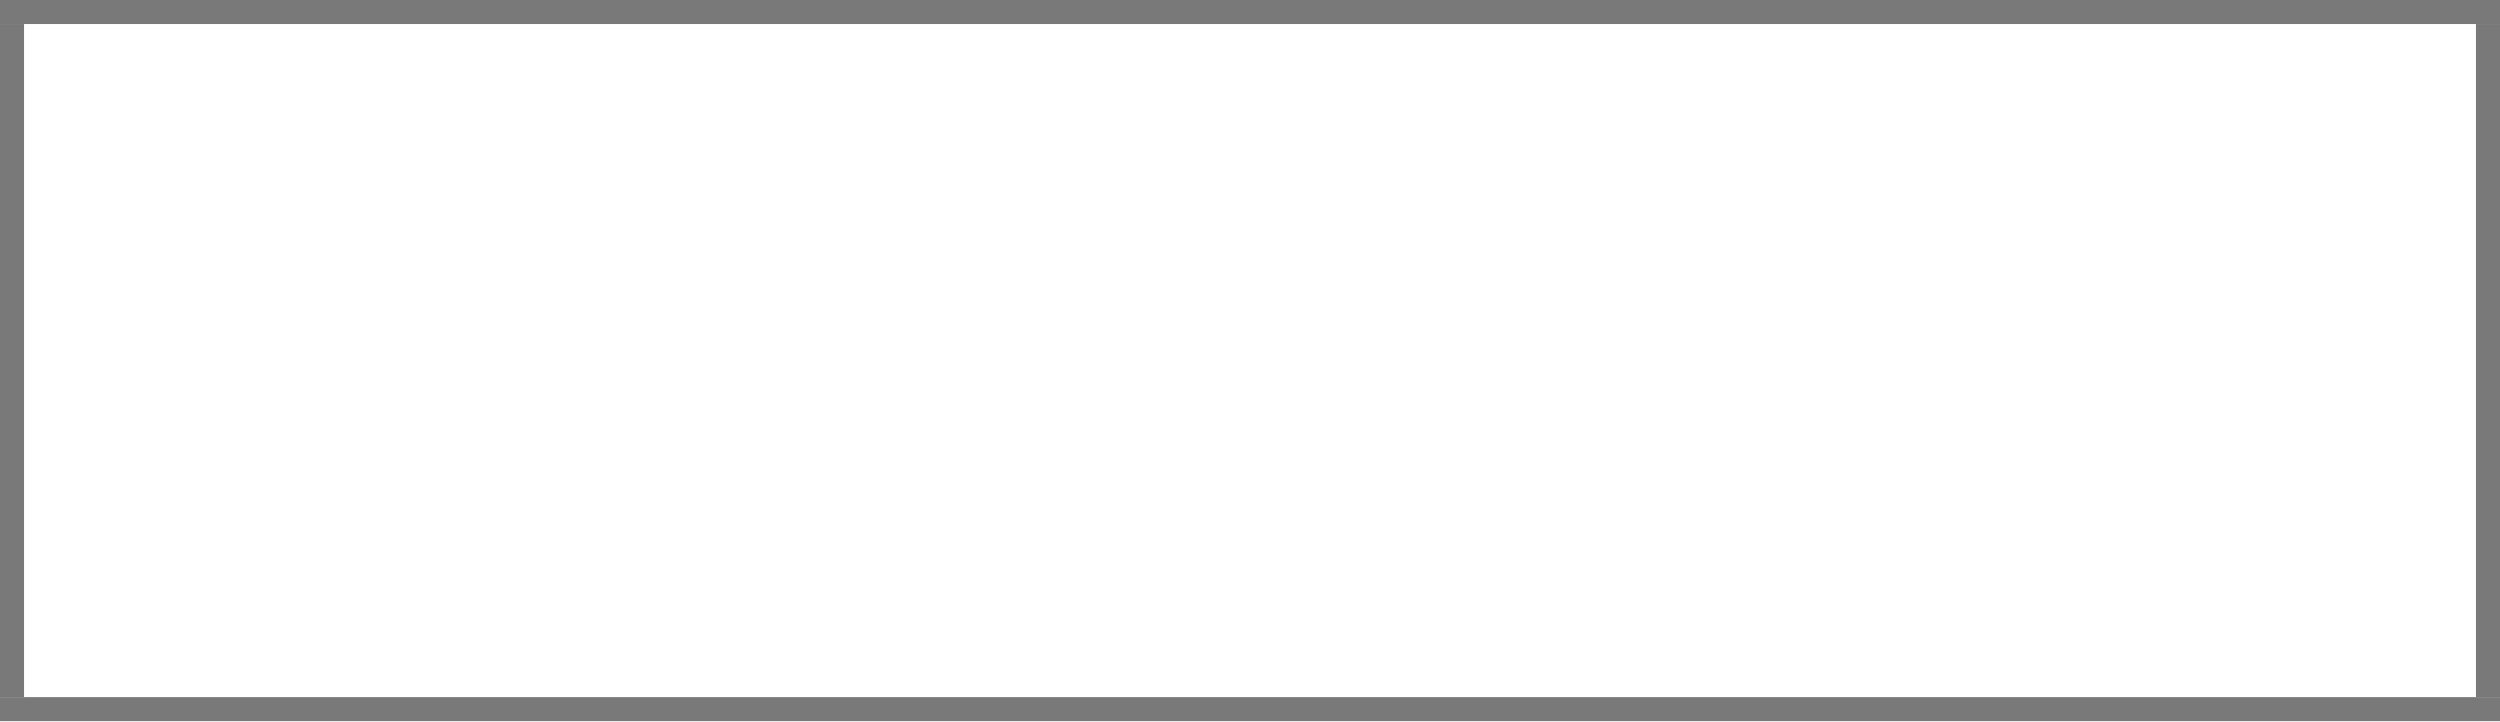
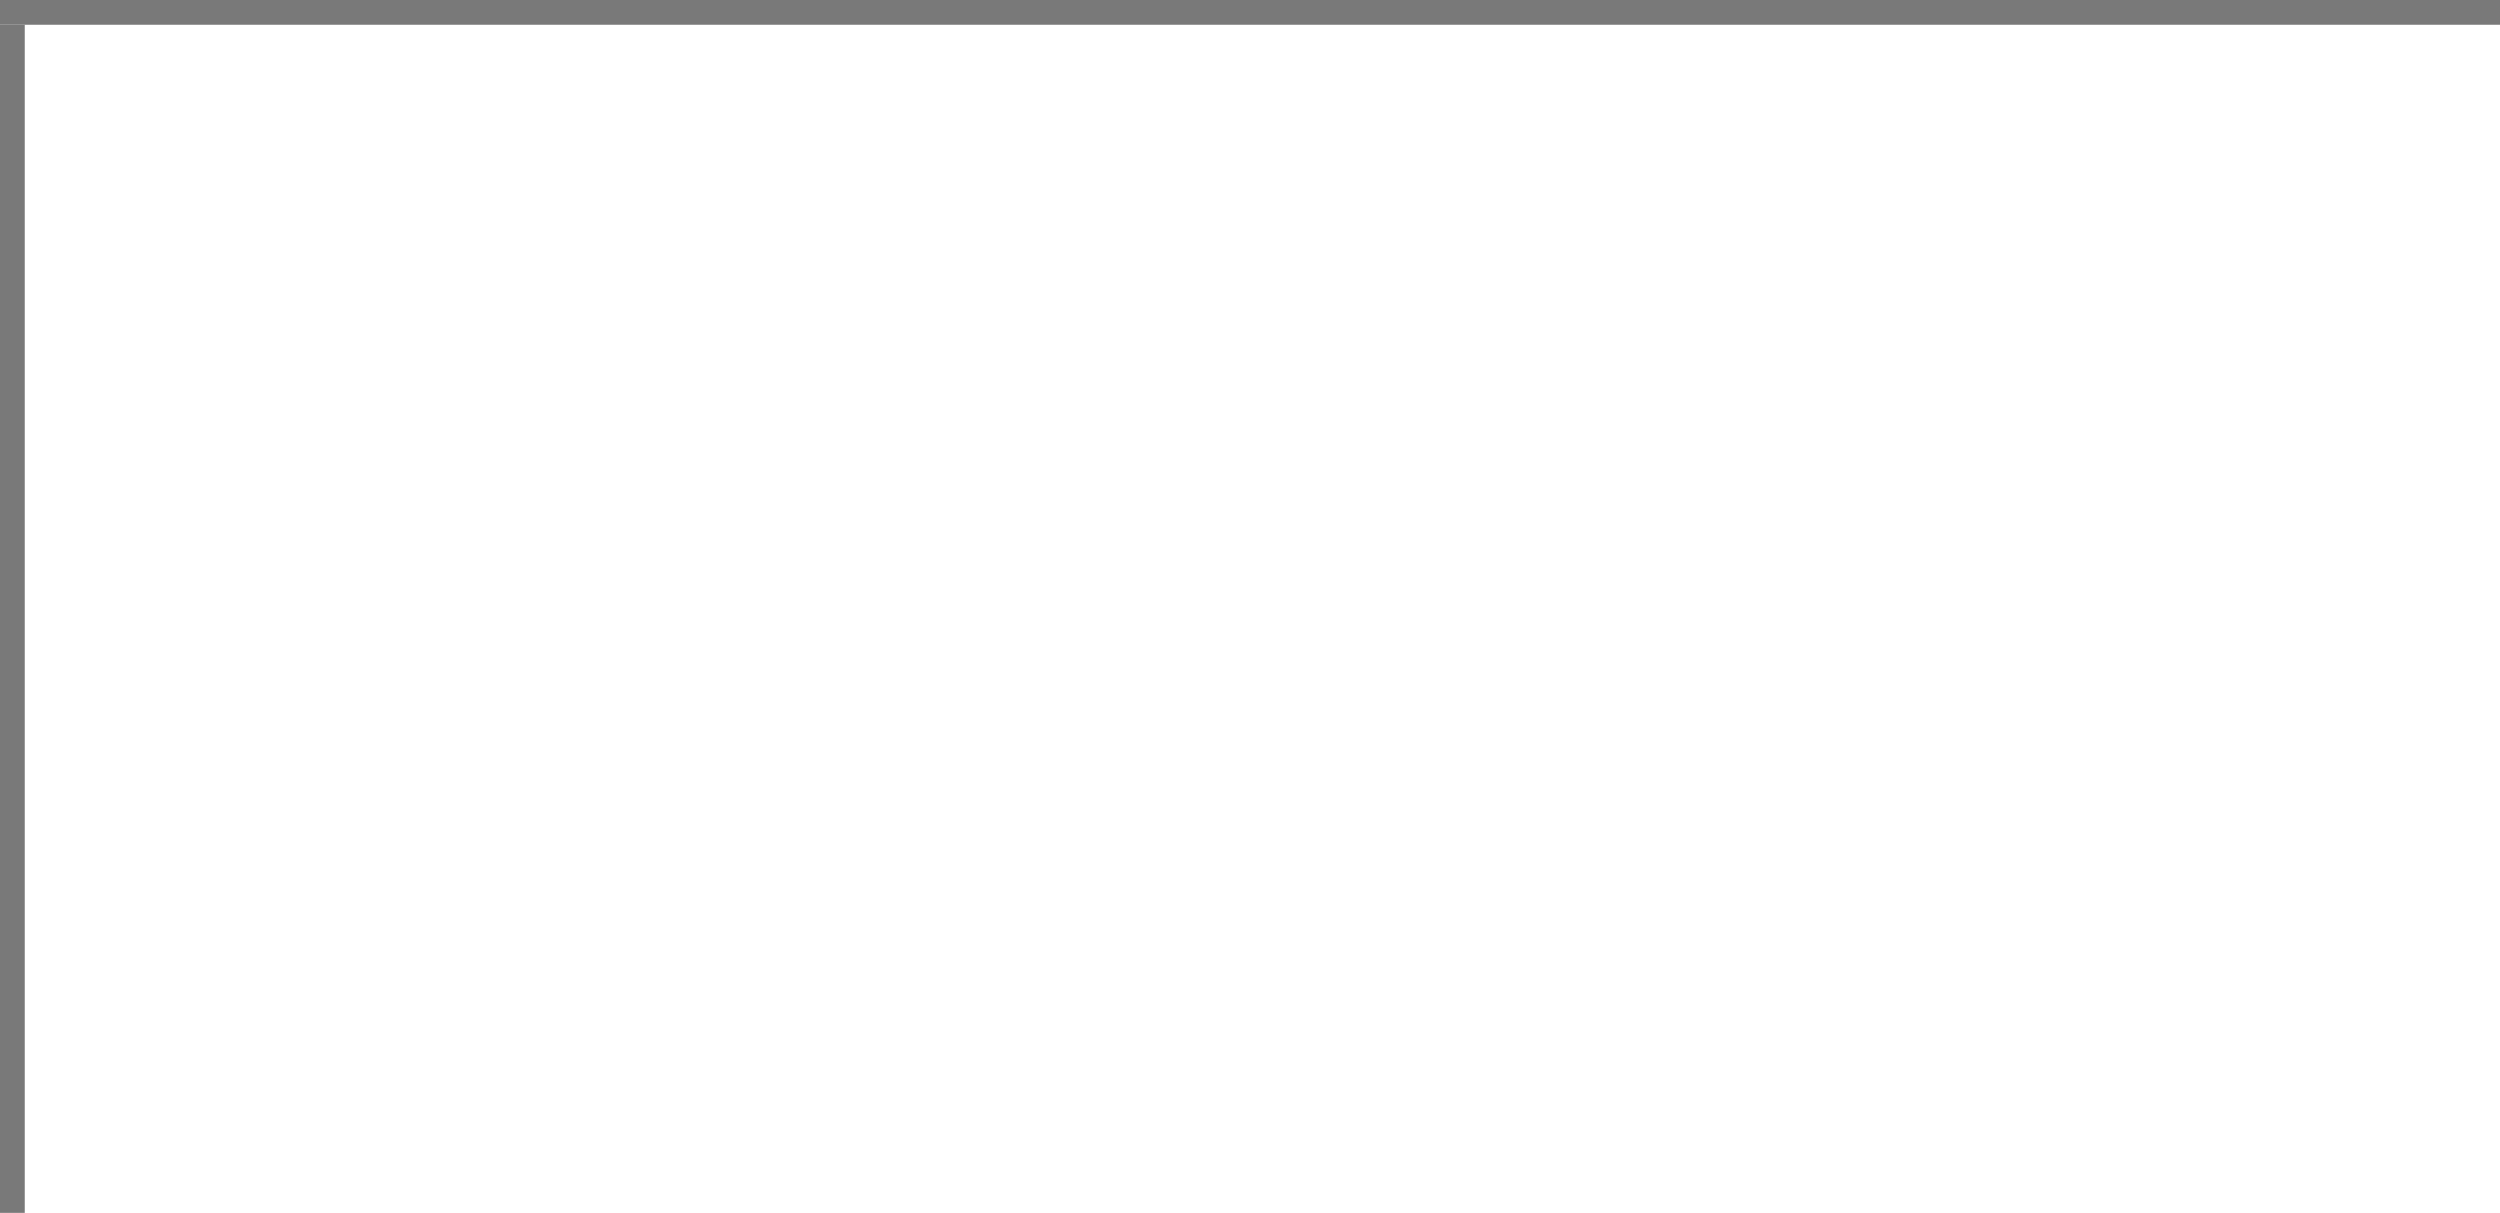
- <svg xmlns="http://www.w3.org/2000/svg" version="1.1" width="104px" height="30px" viewBox="1129 79 104 30">
-   <path d="M 1 1  L 103 1  L 103 29  L 1 29  L 1 1  Z " fill-rule="nonzero" fill="rgba(255, 255, 255, 1)" stroke="none" transform="matrix(1 0 0 1 1129 79 )" class="fill" />
-   <path d="M 0.5 1  L 0.5 29  " stroke-width="1" stroke-dasharray="0" stroke="rgba(121, 121, 121, 1)" fill="none" transform="matrix(1 0 0 1 1129 79 )" class="stroke" />
-   <path d="M 0 0.5  L 104 0.5  " stroke-width="1" stroke-dasharray="0" stroke="rgba(121, 121, 121, 1)" fill="none" transform="matrix(1 0 0 1 1129 79 )" class="stroke" />
-   <path d="M 103.5 1  L 103.5 29  " stroke-width="1" stroke-dasharray="0" stroke="rgba(121, 121, 121, 1)" fill="none" transform="matrix(1 0 0 1 1129 79 )" class="stroke" />
-   <path d="M 0 29.5  L 104 29.5  " stroke-width="1" stroke-dasharray="0" stroke="rgba(121, 121, 121, 1)" fill="none" transform="matrix(1 0 0 1 1129 79 )" class="stroke" />
+ <svg xmlns="http://www.w3.org/2000/svg" version="1.1" width="101px" height="49px" viewBox="403 0 101 49">
+   <path d="M 1 1  L 101 1  L 101 49  L 1 49  L 1 1  Z " fill-rule="nonzero" fill="rgba(255, 255, 255, 1)" stroke="none" transform="matrix(1 0 0 1 403 0 )" class="fill" />
+   <path d="M 0.5 1  L 0.5 49  " stroke-width="1" stroke-dasharray="0" stroke="rgba(121, 121, 121, 1)" fill="none" transform="matrix(1 0 0 1 403 0 )" class="stroke" />
+   <path d="M 0 0.5  L 101 0.5  " stroke-width="1" stroke-dasharray="0" stroke="rgba(121, 121, 121, 1)" fill="none" transform="matrix(1 0 0 1 403 0 )" class="stroke" />
</svg>
